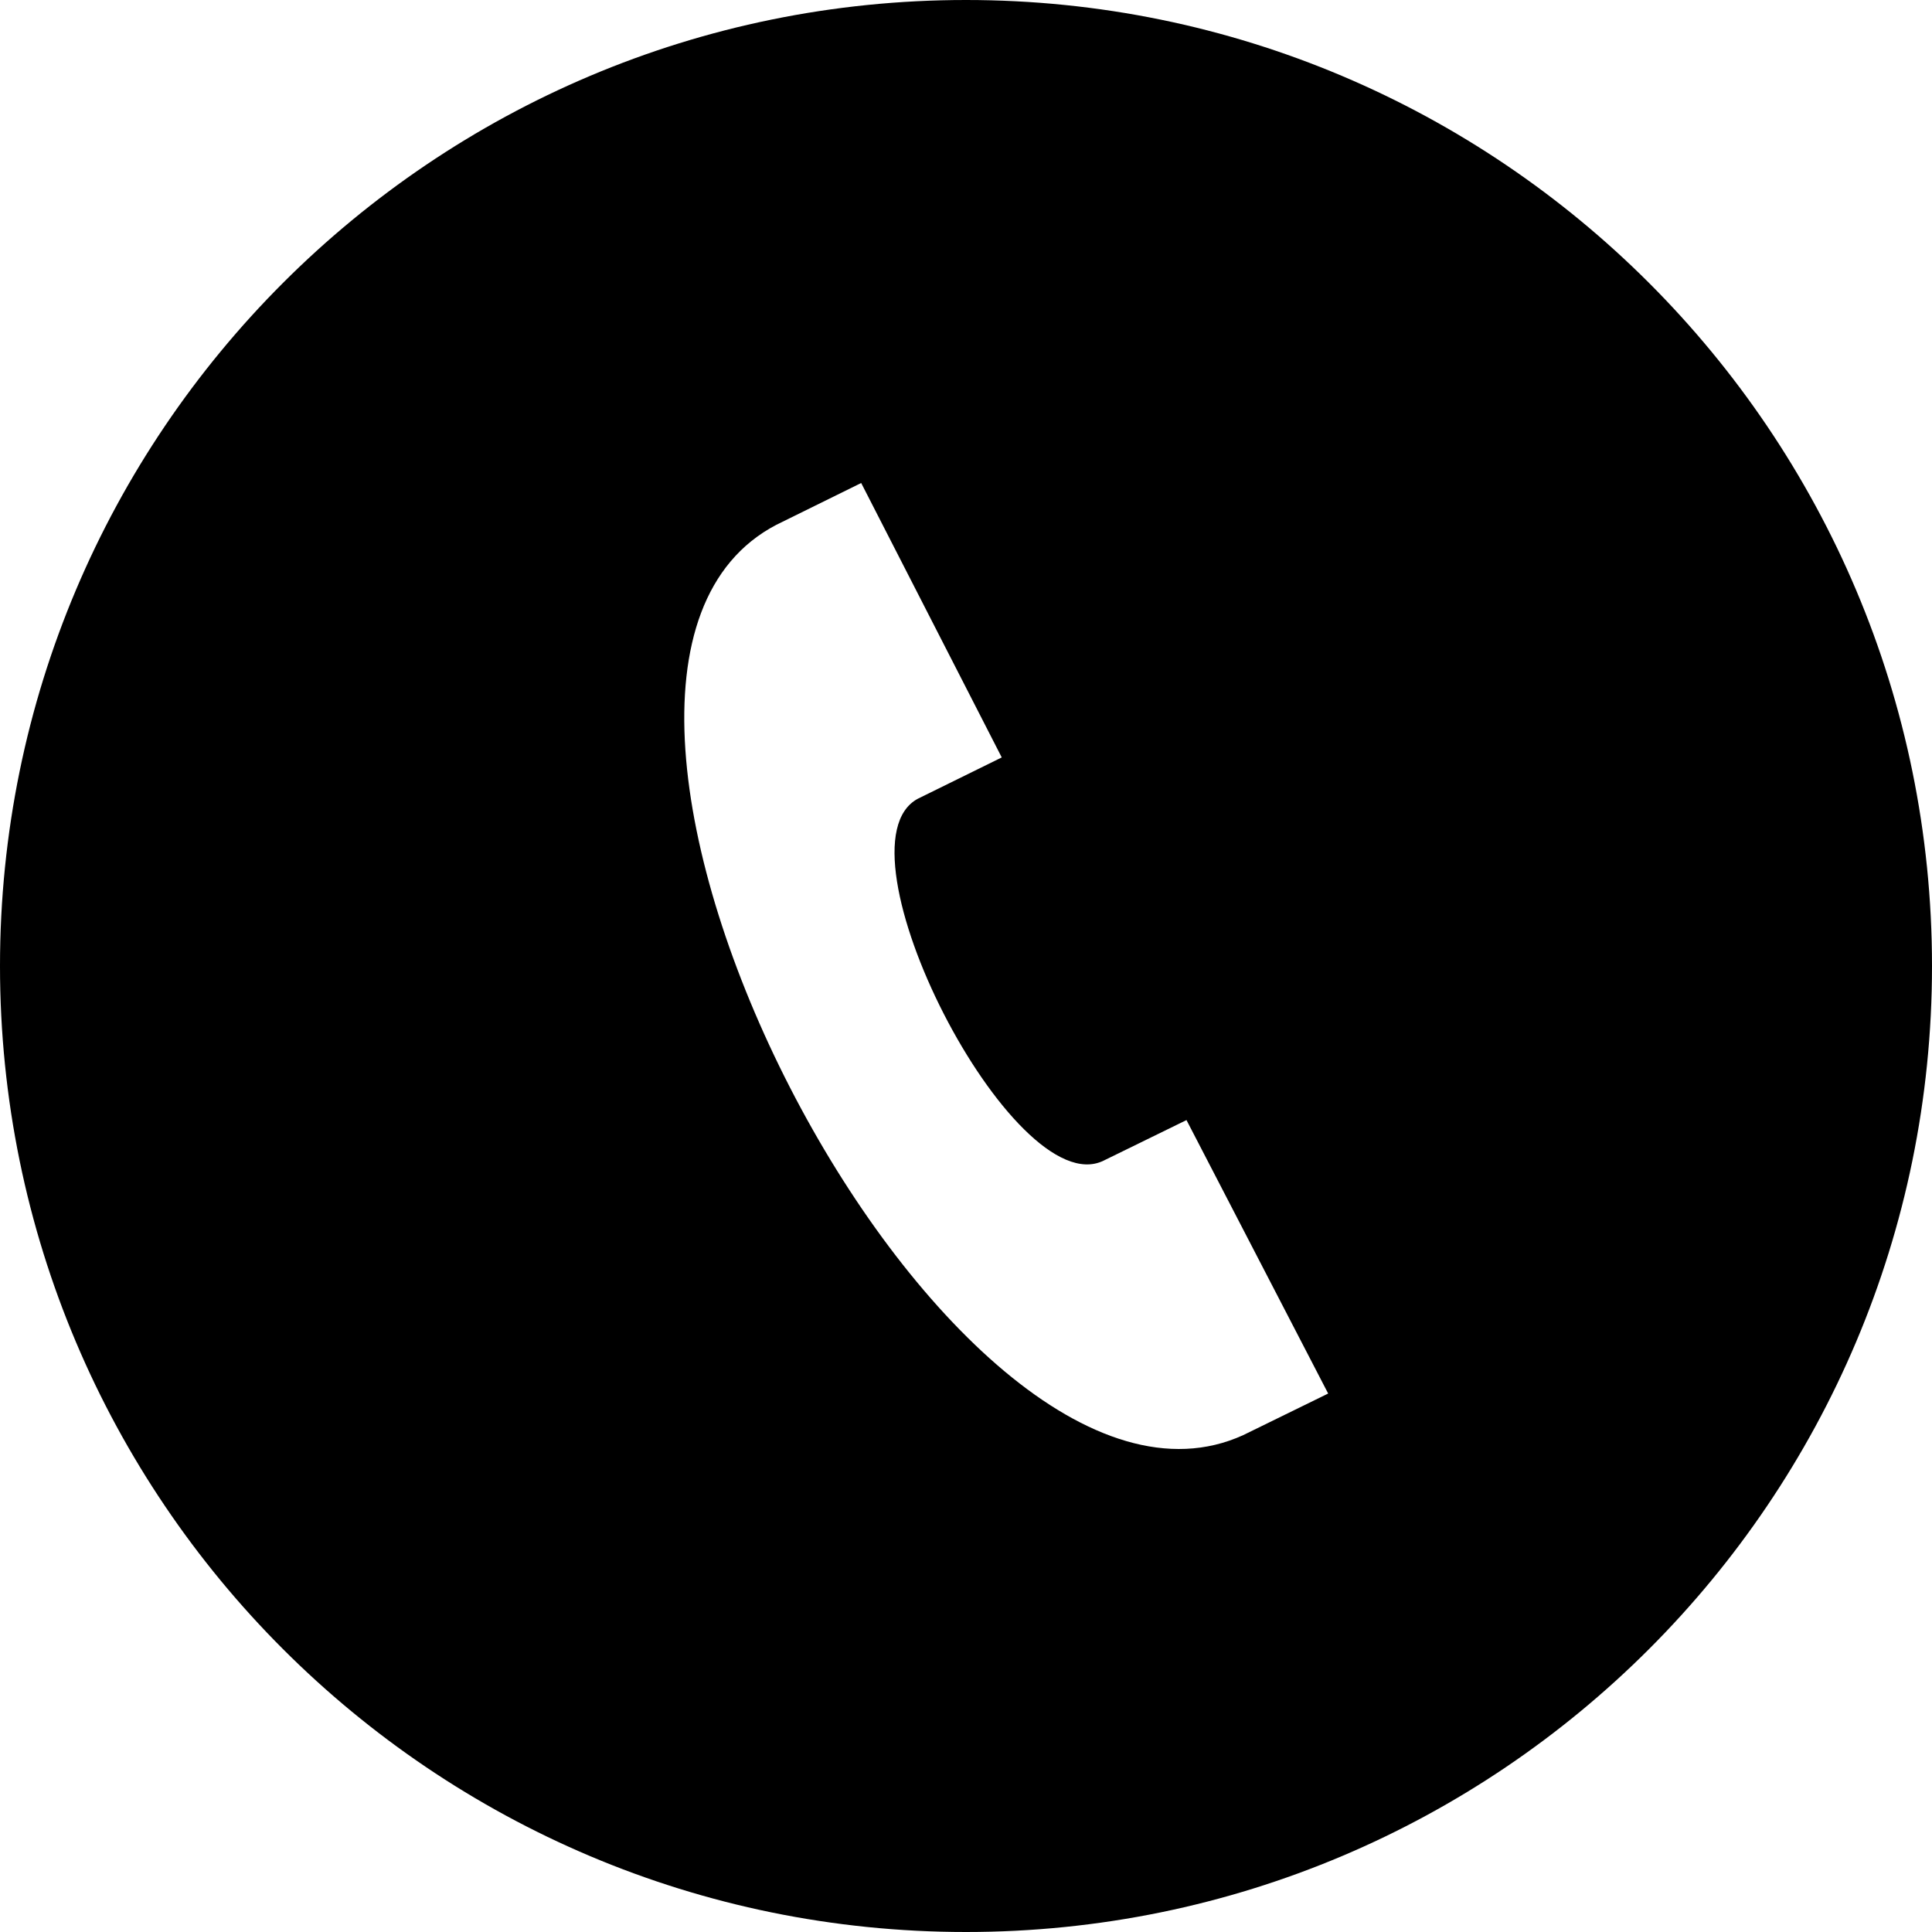
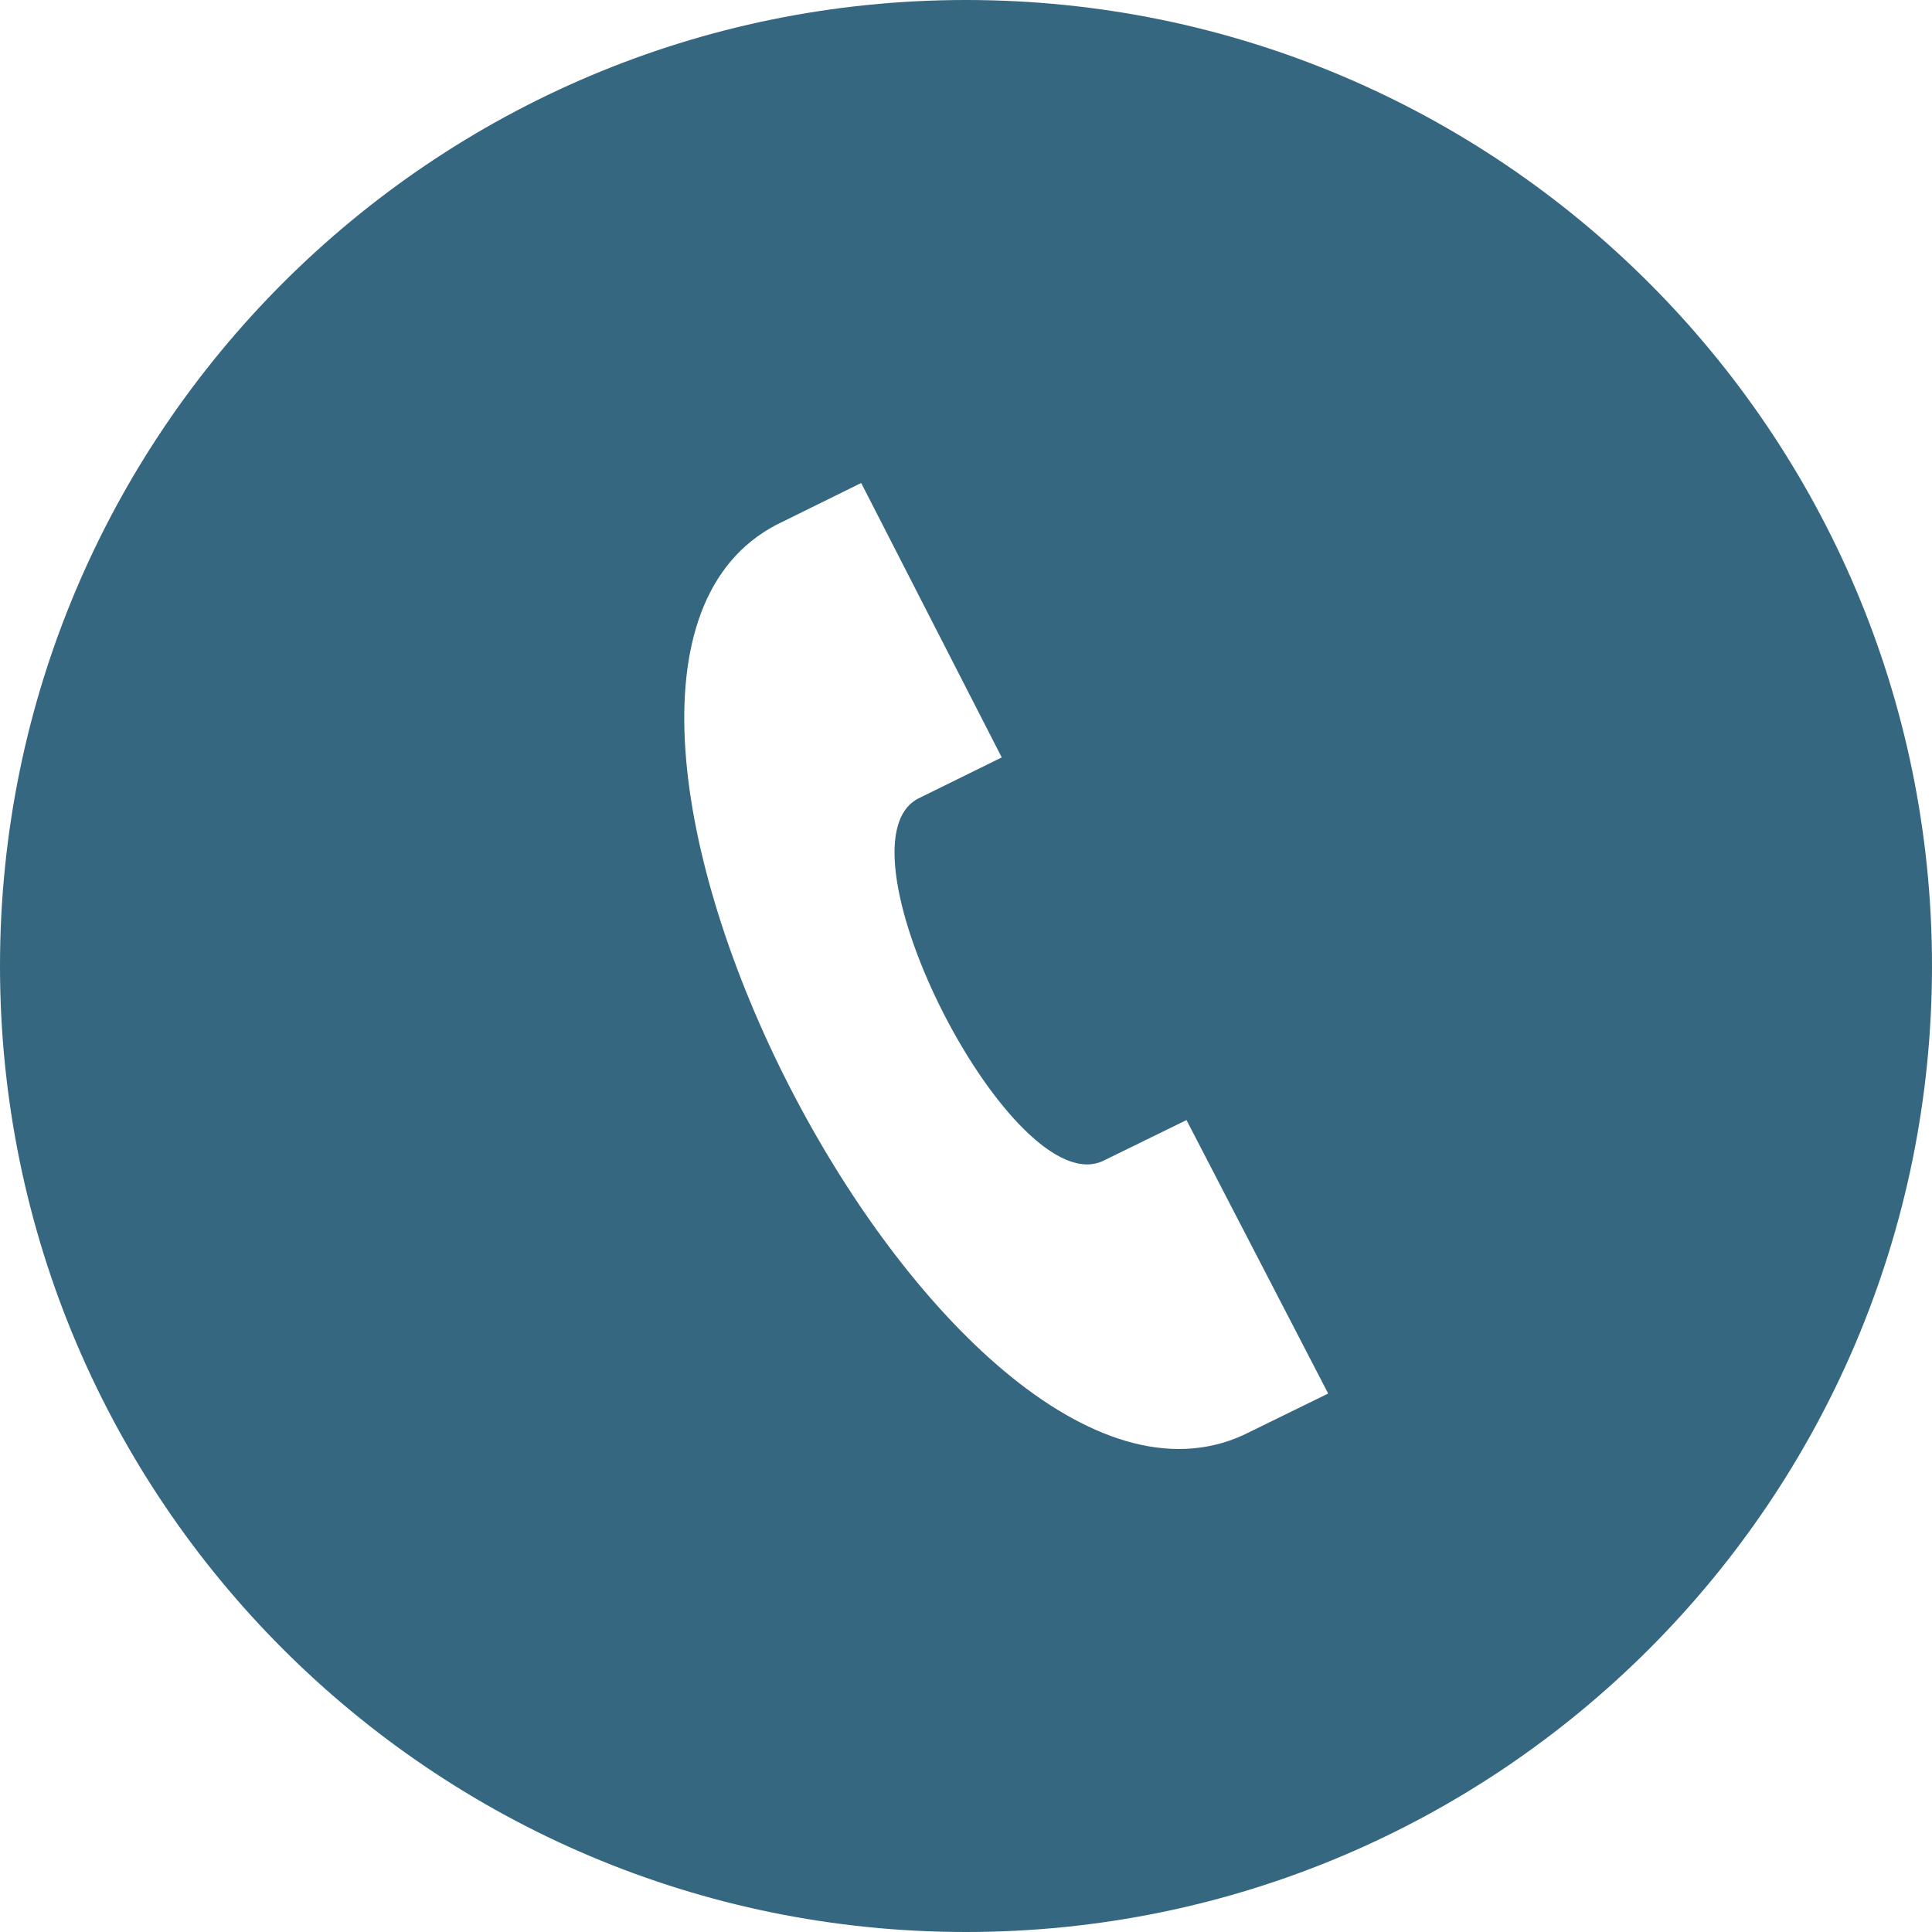
- <svg xmlns="http://www.w3.org/2000/svg" width="24" height="24" viewBox="0 0 24 24">
+ <svg xmlns="http://www.w3.org/2000/svg" fill="#366780" width="24" height="24" viewBox="0 0 24 24">
  <path d="M12 0c-6.627 0-12 5.373-12 12s5.373 12 12 12 12-5.373 12-12-5.373-12-12-12zm3.445 17.827c-3.684 1.684-9.401-9.43-5.8-11.308l1.053-.519 1.746 3.409-1.042.513c-1.095.587 1.185 5.04 2.305 4.497l1.032-.505 1.76 3.397-1.054.516z" />
</svg>
